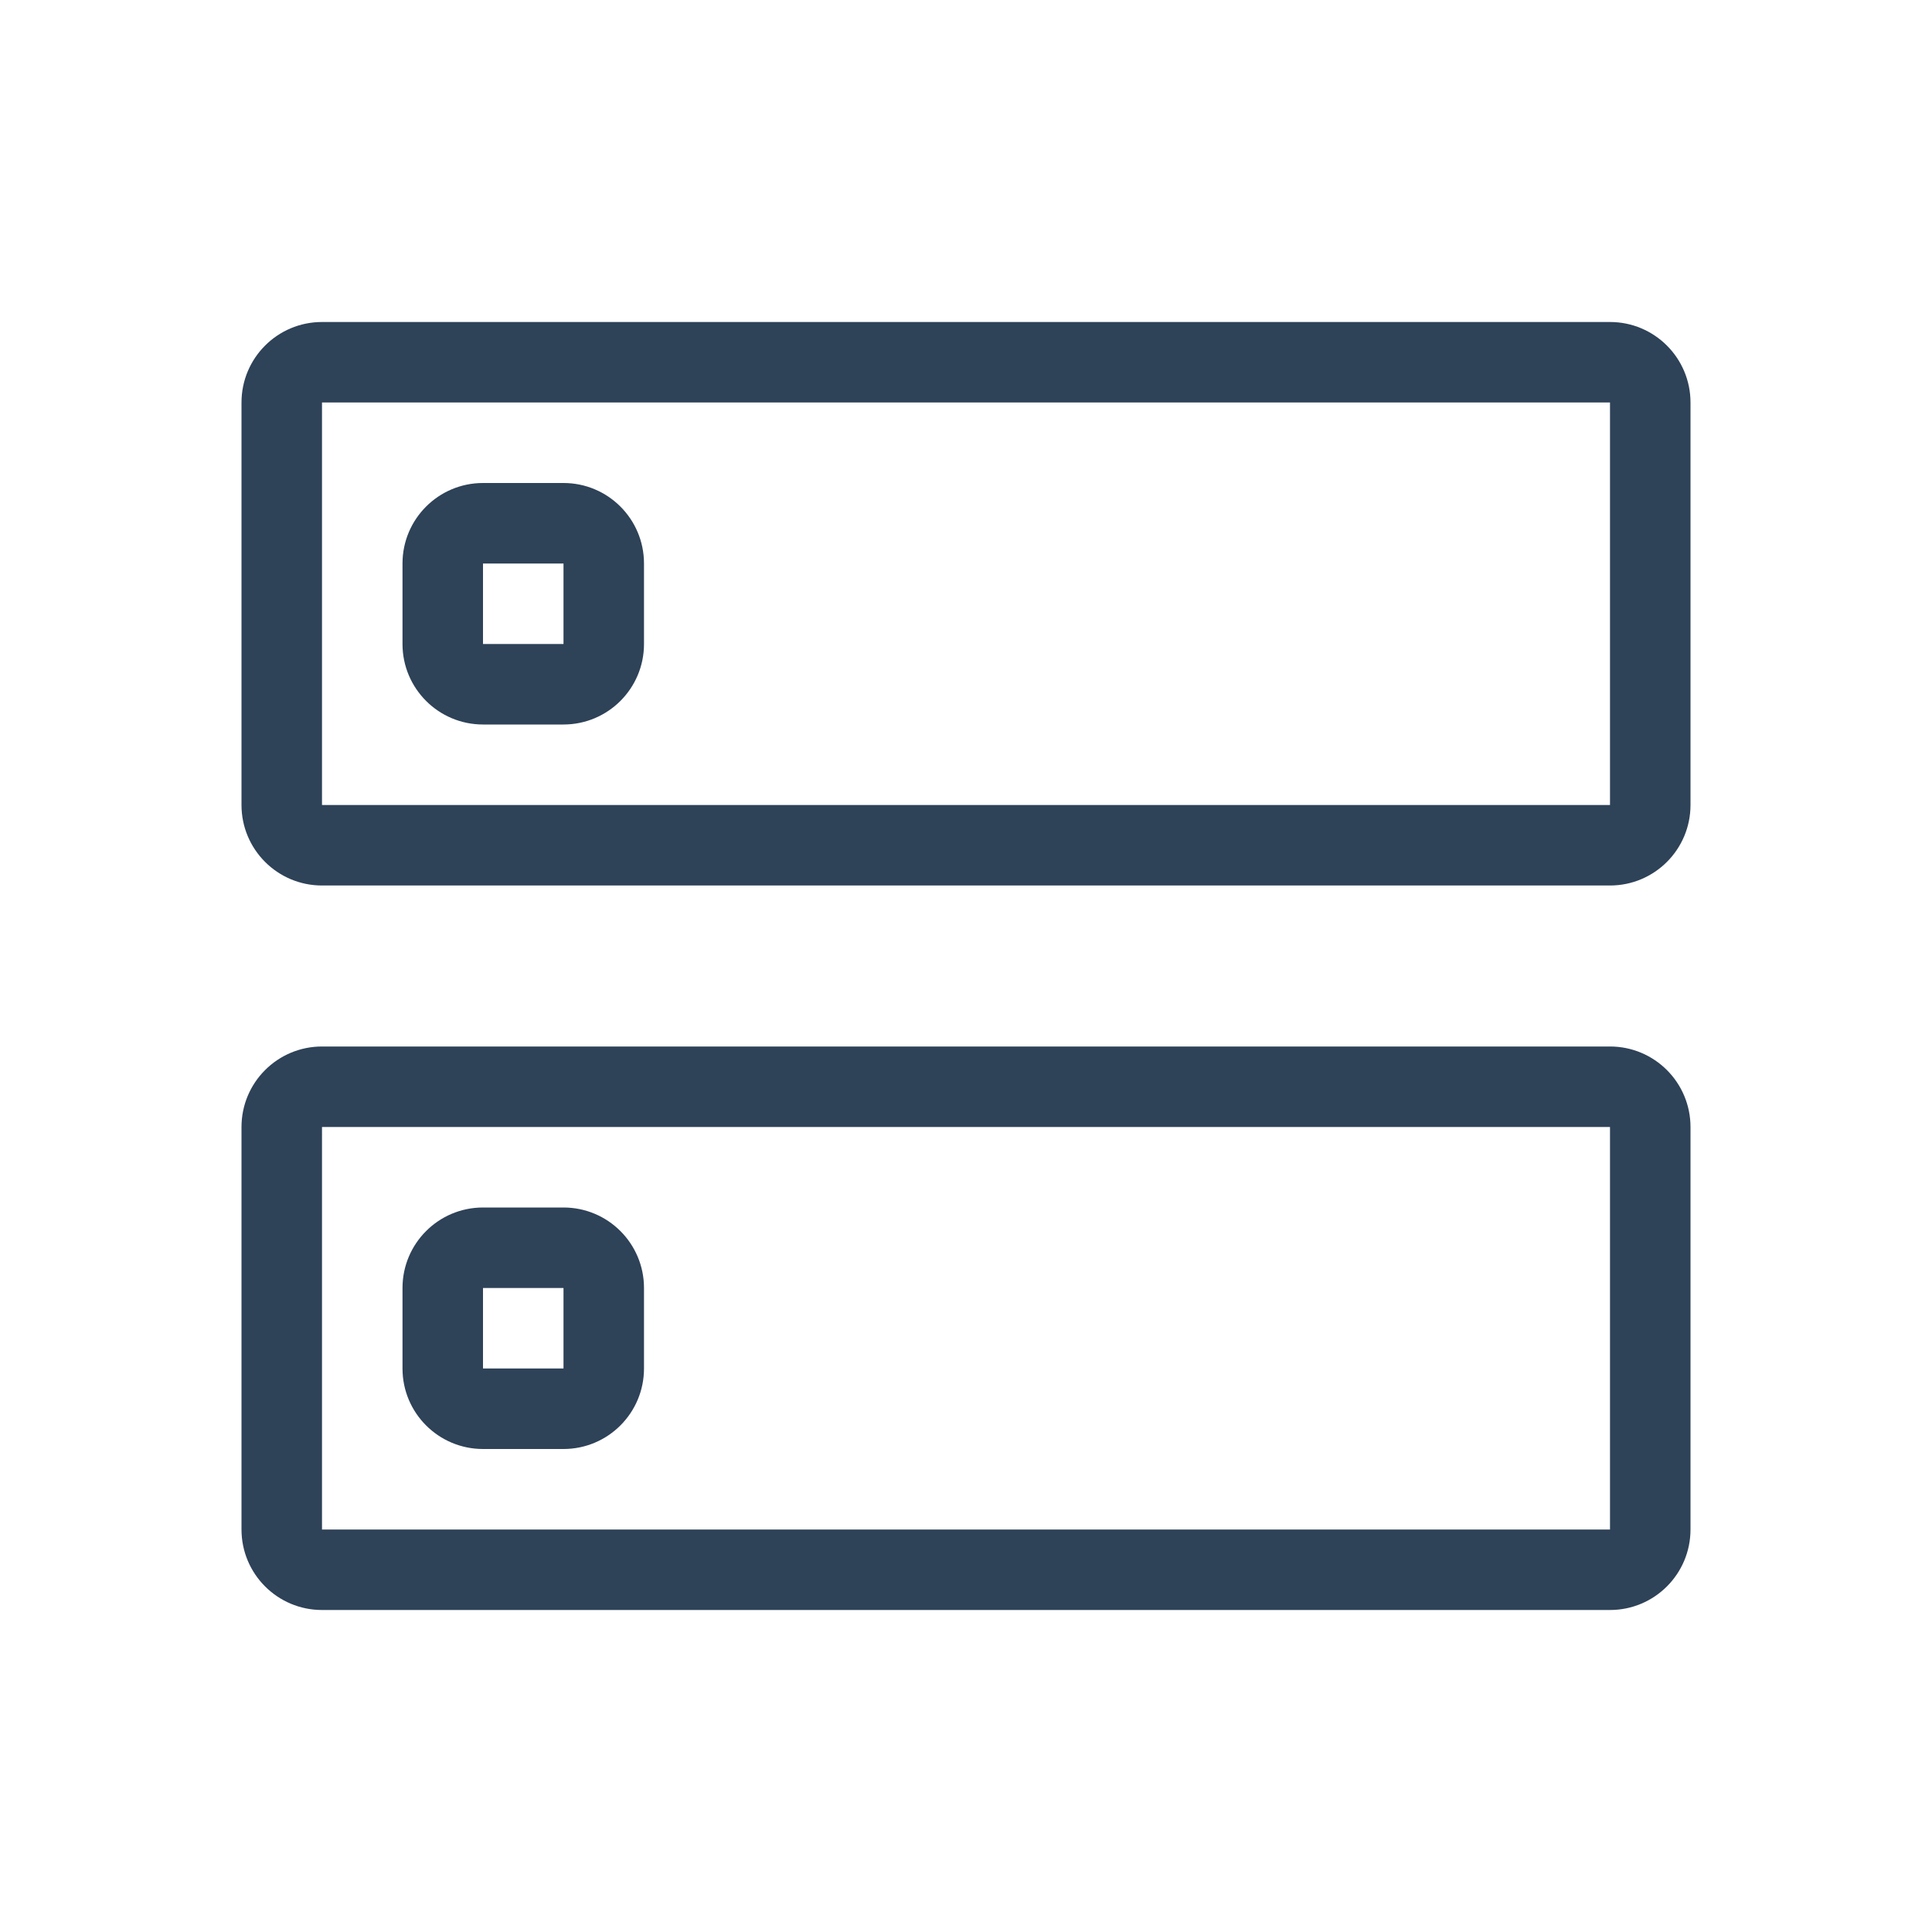
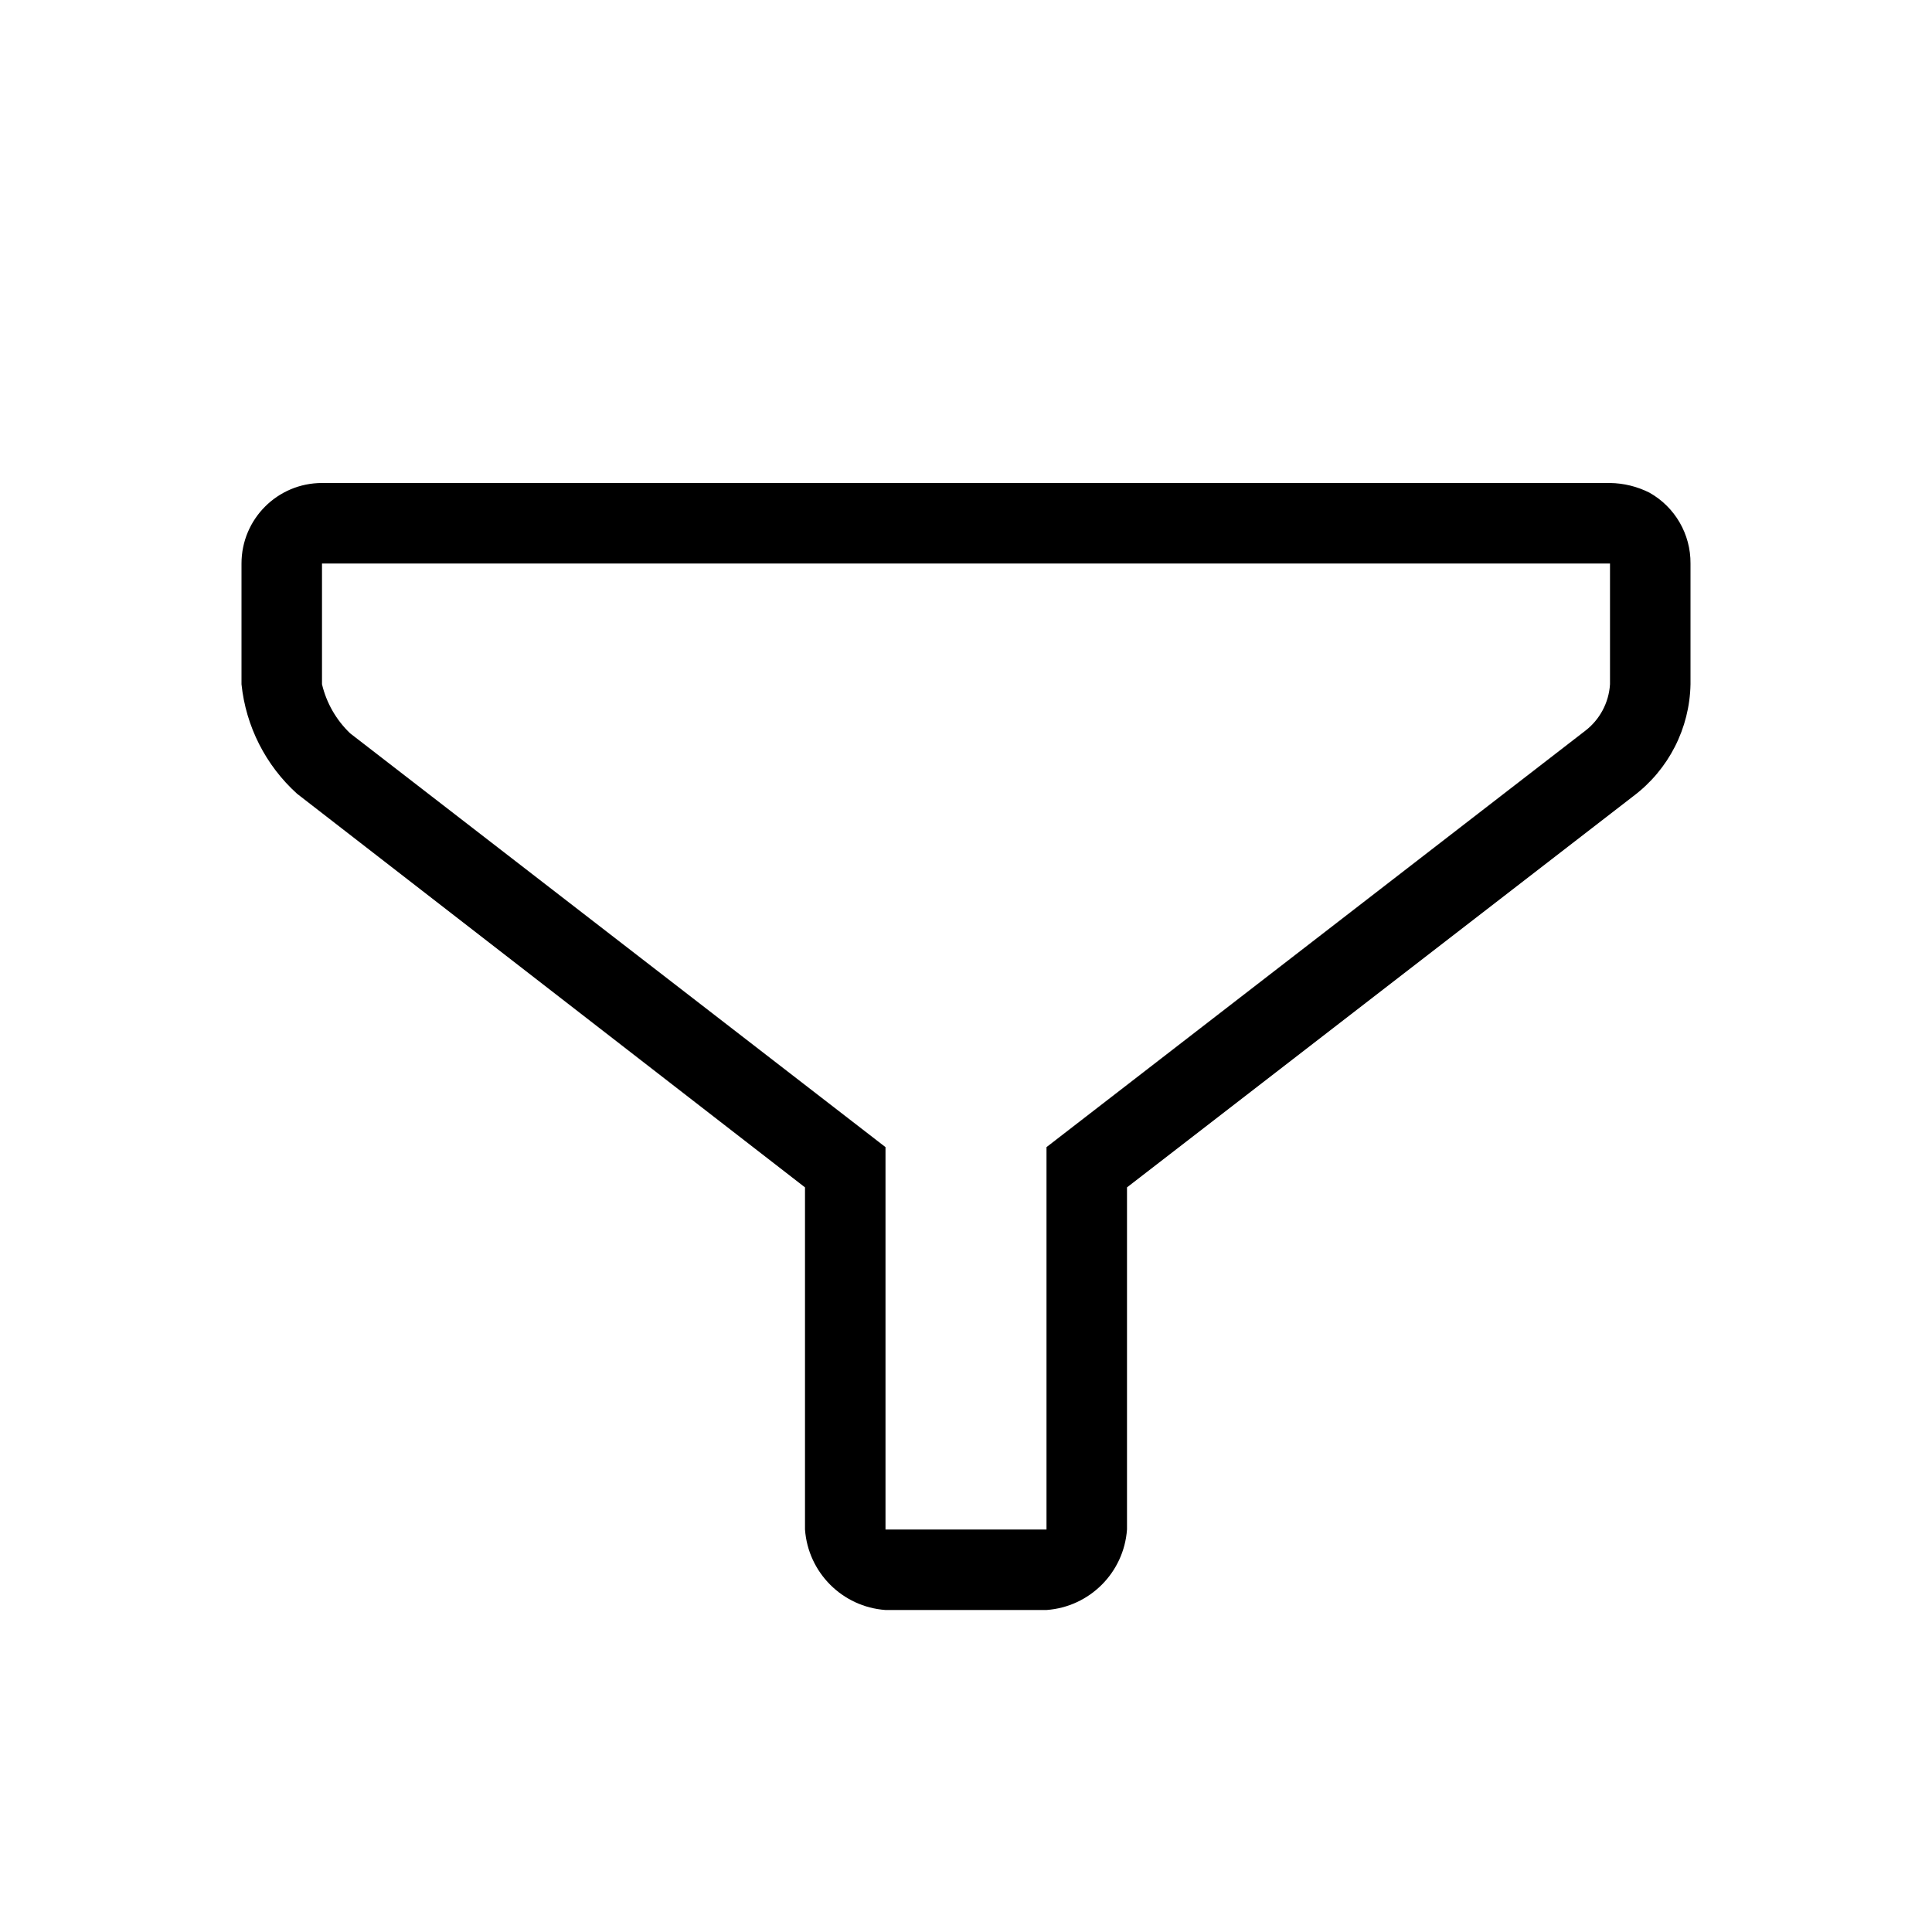
<svg xmlns="http://www.w3.org/2000/svg" width="24" height="24" viewBox="0 0 24 24">
-   <g id="final">
-     <g id="filters">
-       <g id="outline">
-         <path d="M20,11H4a1,1,0,0,1-1-1V5A1,1,0,0,1,4,4H20a1,1,0,0,1,1,1v5A1,1,0,0,1,20,11ZM4,5v5H20V5Z" fill="#2e4258" />
-         <path d="M20,13H4a1,1,0,0,0-1,1v5a1,1,0,0,0,1,1H20a1,1,0,0,0,1-1V14A1,1,0,0,0,20,13Zm0,6H4V14H20Z" fill="#2e4258" />
-         <path d="M7,6H6A1,1,0,0,0,5,7V8A1,1,0,0,0,6,9H7A1,1,0,0,0,8,8V7A1,1,0,0,0,7,6ZM7,8H6V7H7Z" fill="#2e4258" />
-         <path d="M7,15H6a1,1,0,0,0-1,1v1a1,1,0,0,0,1,1H7a1,1,0,0,0,1-1V16A1,1,0,0,0,7,15Zm0,2H6V16H7Z" fill="#2e4258" />
-       </g>
-     </g>
+   <g id="assets">
+     <path d="M13,20H11a1.08,1.08,0,0,1-1-1V14.75L3.69,9.86A2.13,2.13,0,0,1,3,8.5V7A1,1,0,0,1,4,6H20a1.12,1.12,0,0,1,.49.12A1,1,0,0,1,21,7V8.5a1.78,1.78,0,0,1-.71,1.39L14,14.75V19A1.08,1.08,0,0,1,13,20ZM4,7V8.5a1.24,1.24,0,0,0,.35.61L11,14.25V19h2V14.25l6.69-5.17A.79.79,0,0,0,20,8.5V7Z" />
  </g>
</svg>
